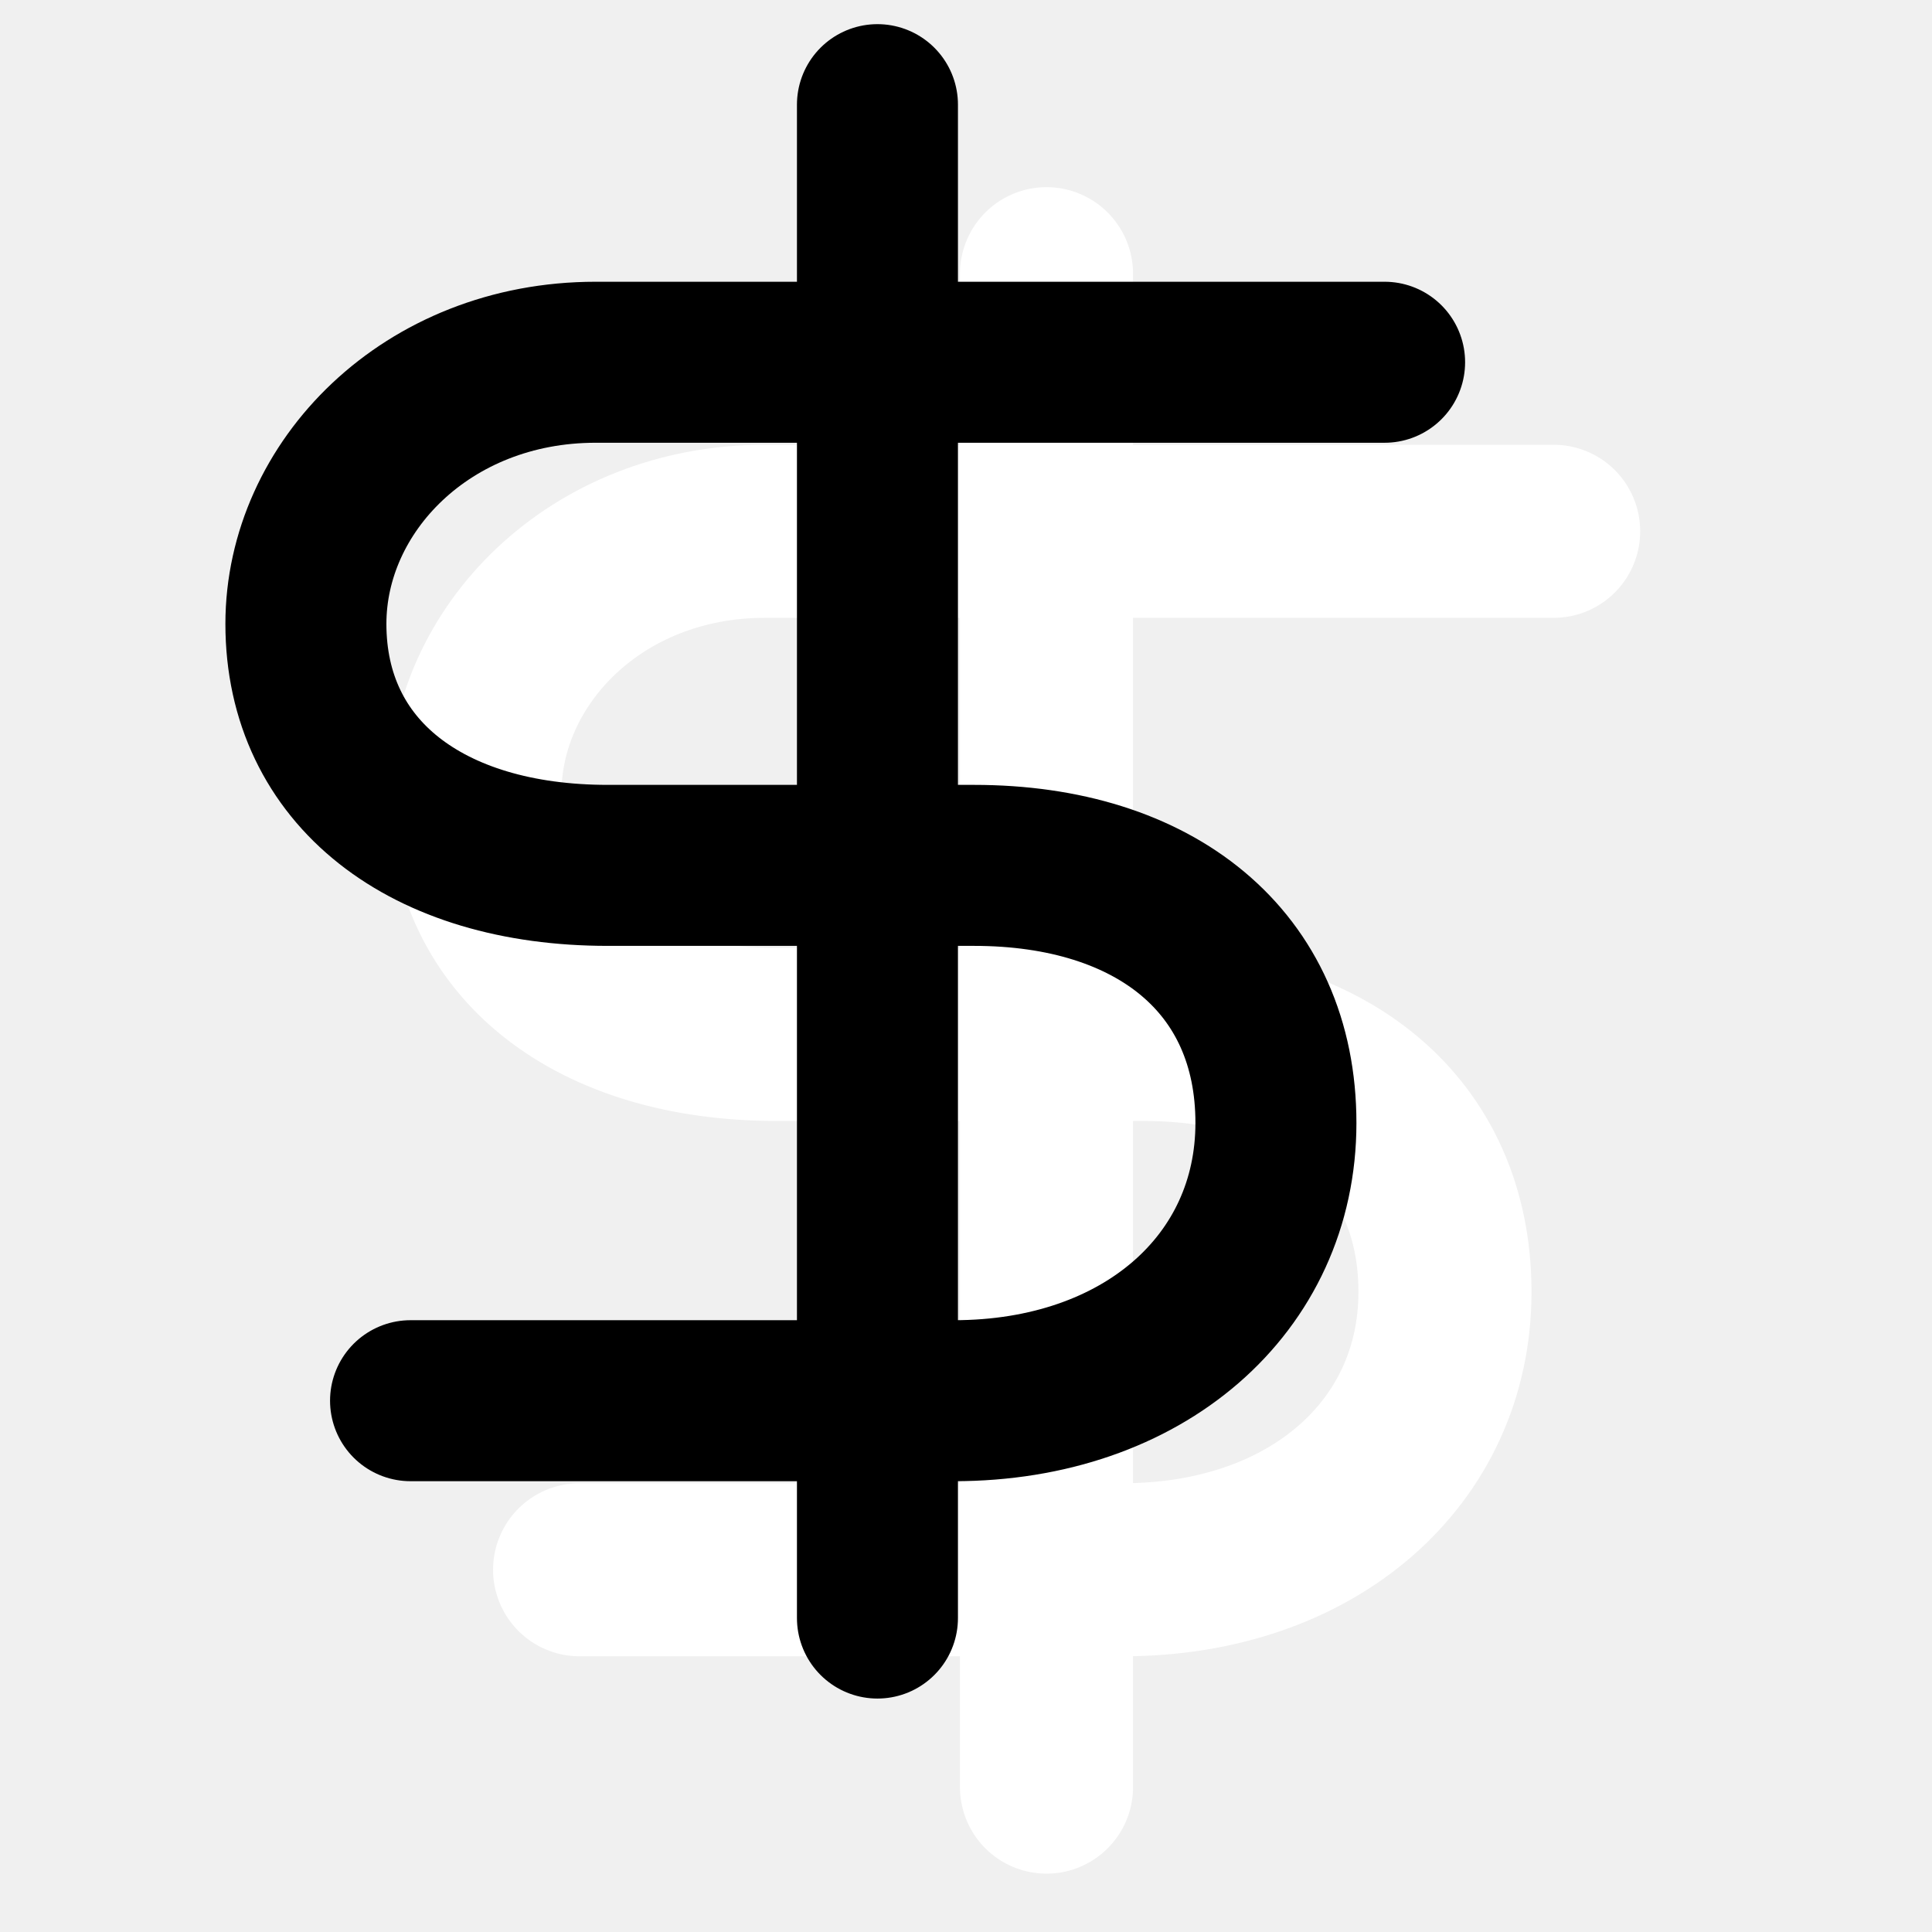
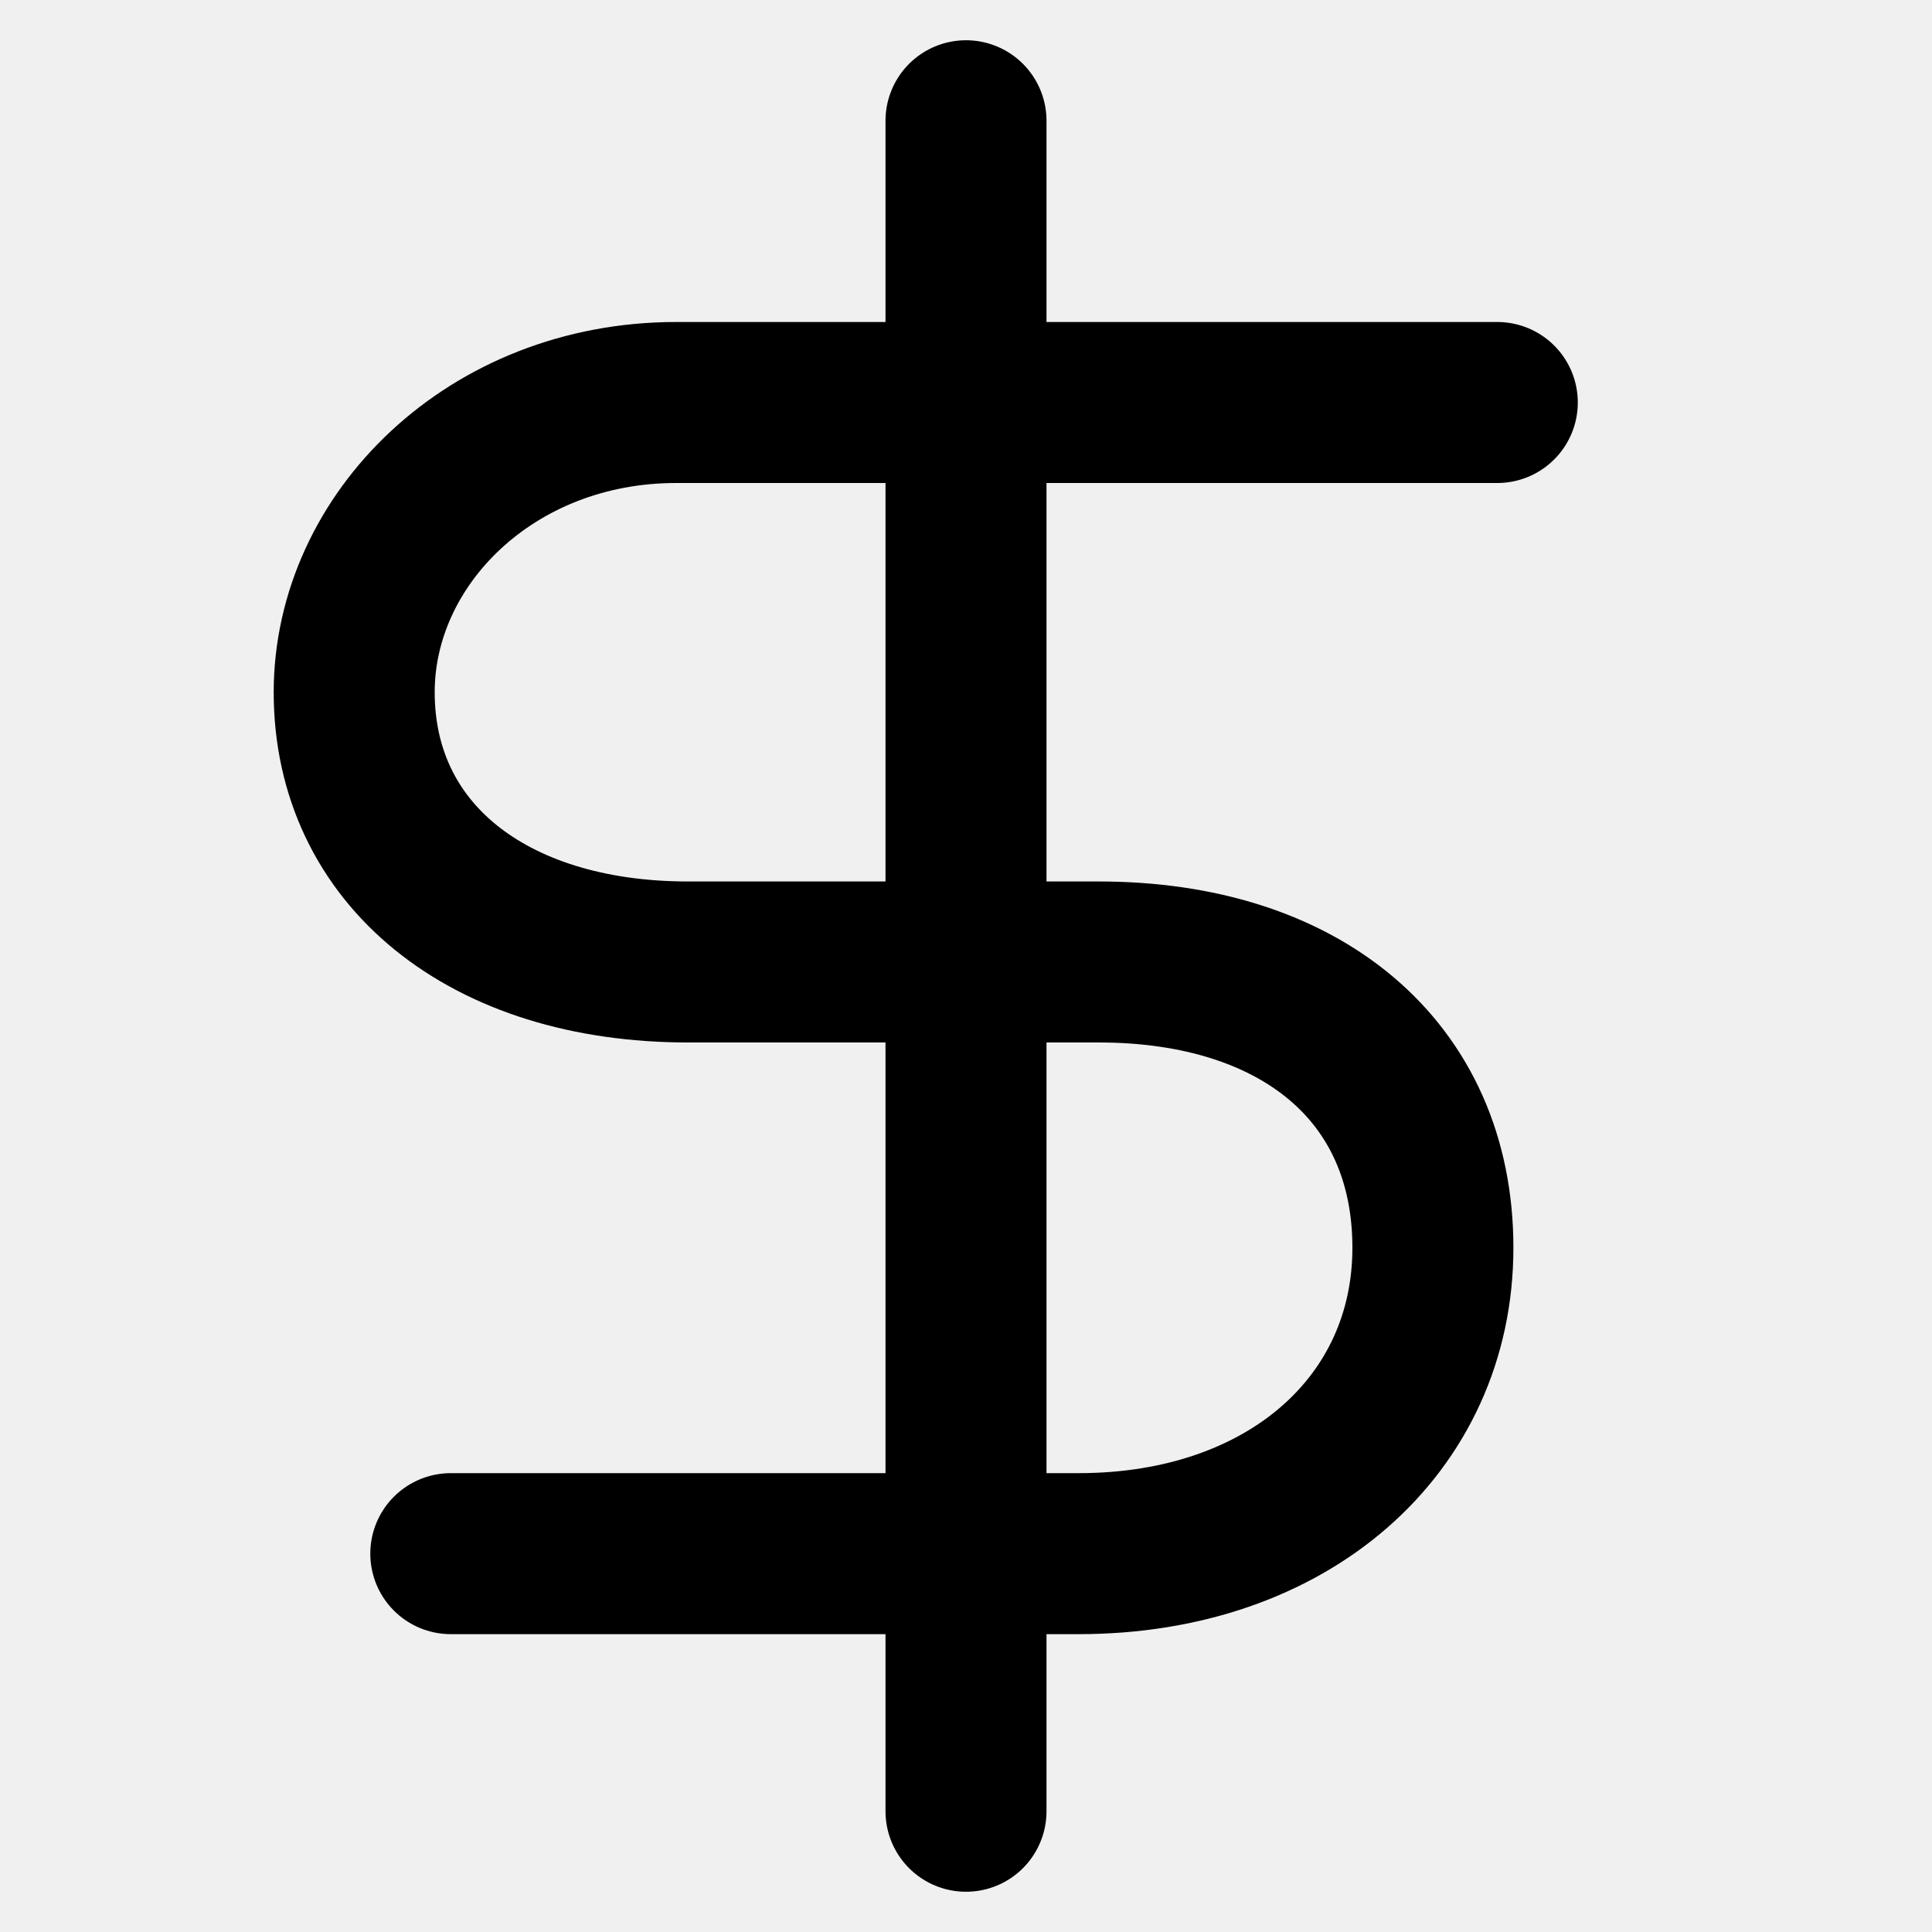
- <svg xmlns="http://www.w3.org/2000/svg" viewBox="0 0 24 24" fill="none" stroke-linecap="round" stroke-linejoin="round" aria-hidden="true">
-   <g class="idp-sticker" transform="translate(2.1 2.1)" stroke="#fff" stroke-width="2.15">
-     <path d="M10.9 1.3v18.8" fill="none" />
-     <path d="M17.2 4.5H7.4c-2.1 0-3.6 1.55-3.6 3.25 0 1.85 1.5 3 3.75 3h4.55c2.25 0 3.75 1.2 3.75 3.2 0 2-1.65 3.45-4 3.45H5.1" fill="none" />
-   </g>
-   <g class="idp-hard" stroke="currentColor" stroke-width="2">
-     <path d="M10.9 1.3v18.8" fill="none" />
-     <path d="M17.2 4.5H7.4c-2.1 0-3.6 1.55-3.6 3.25 0 1.85 1.5 3 3.75 3h4.55c2.25 0 3.75 1.2 3.75 3.2 0 2-1.65 3.45-4 3.45H5.1" fill="none" />
-   </g>
+ <svg xmlns="http://www.w3.org/2000/svg" viewBox="0 0 24 24" fill="none" stroke="currentColor" stroke-width="2" stroke-linecap="round" stroke-linejoin="round" aria-hidden="true">
+   <path d="M12 1.5v21" />
+   <path d="M18.6 5H8.4c-2.3 0-4 1.7-4 3.6 0 2 1.65 3.35 4.15 3.35h5.1c2.5 0 4.15 1.35 4.15 3.55 0 2.2-1.8 3.8-4.4 3.8H5.6" />
</svg>
